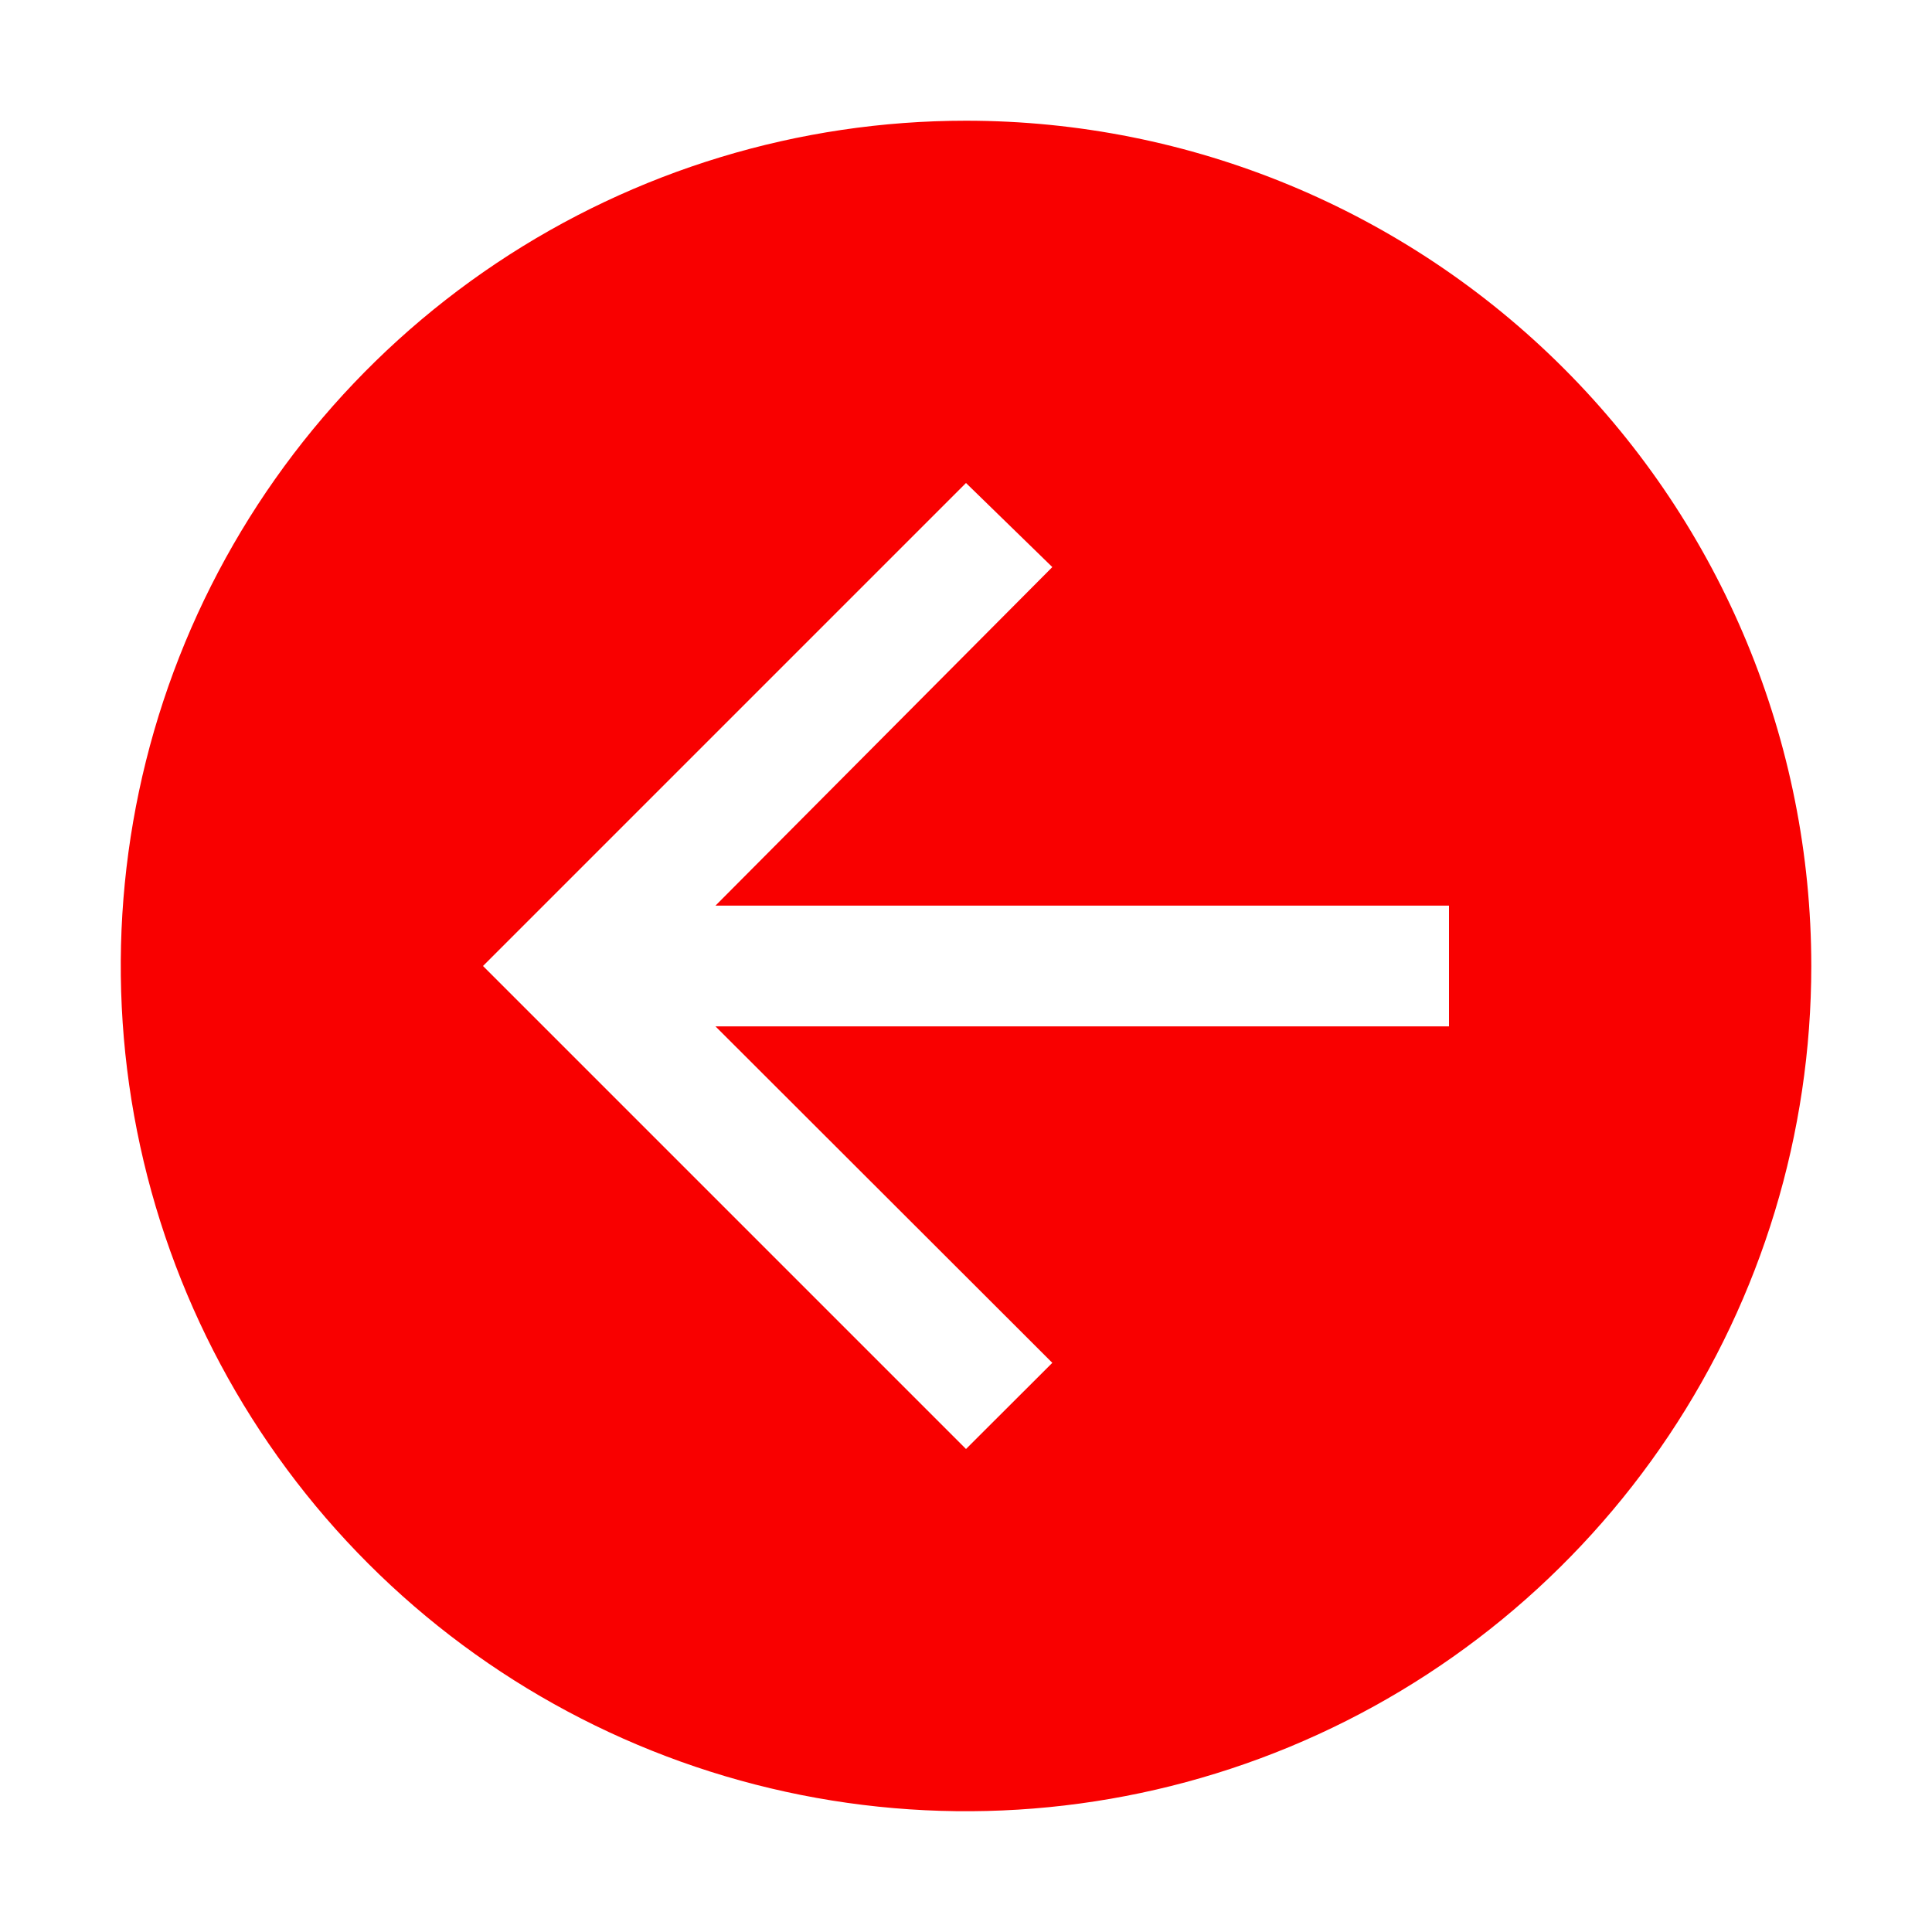
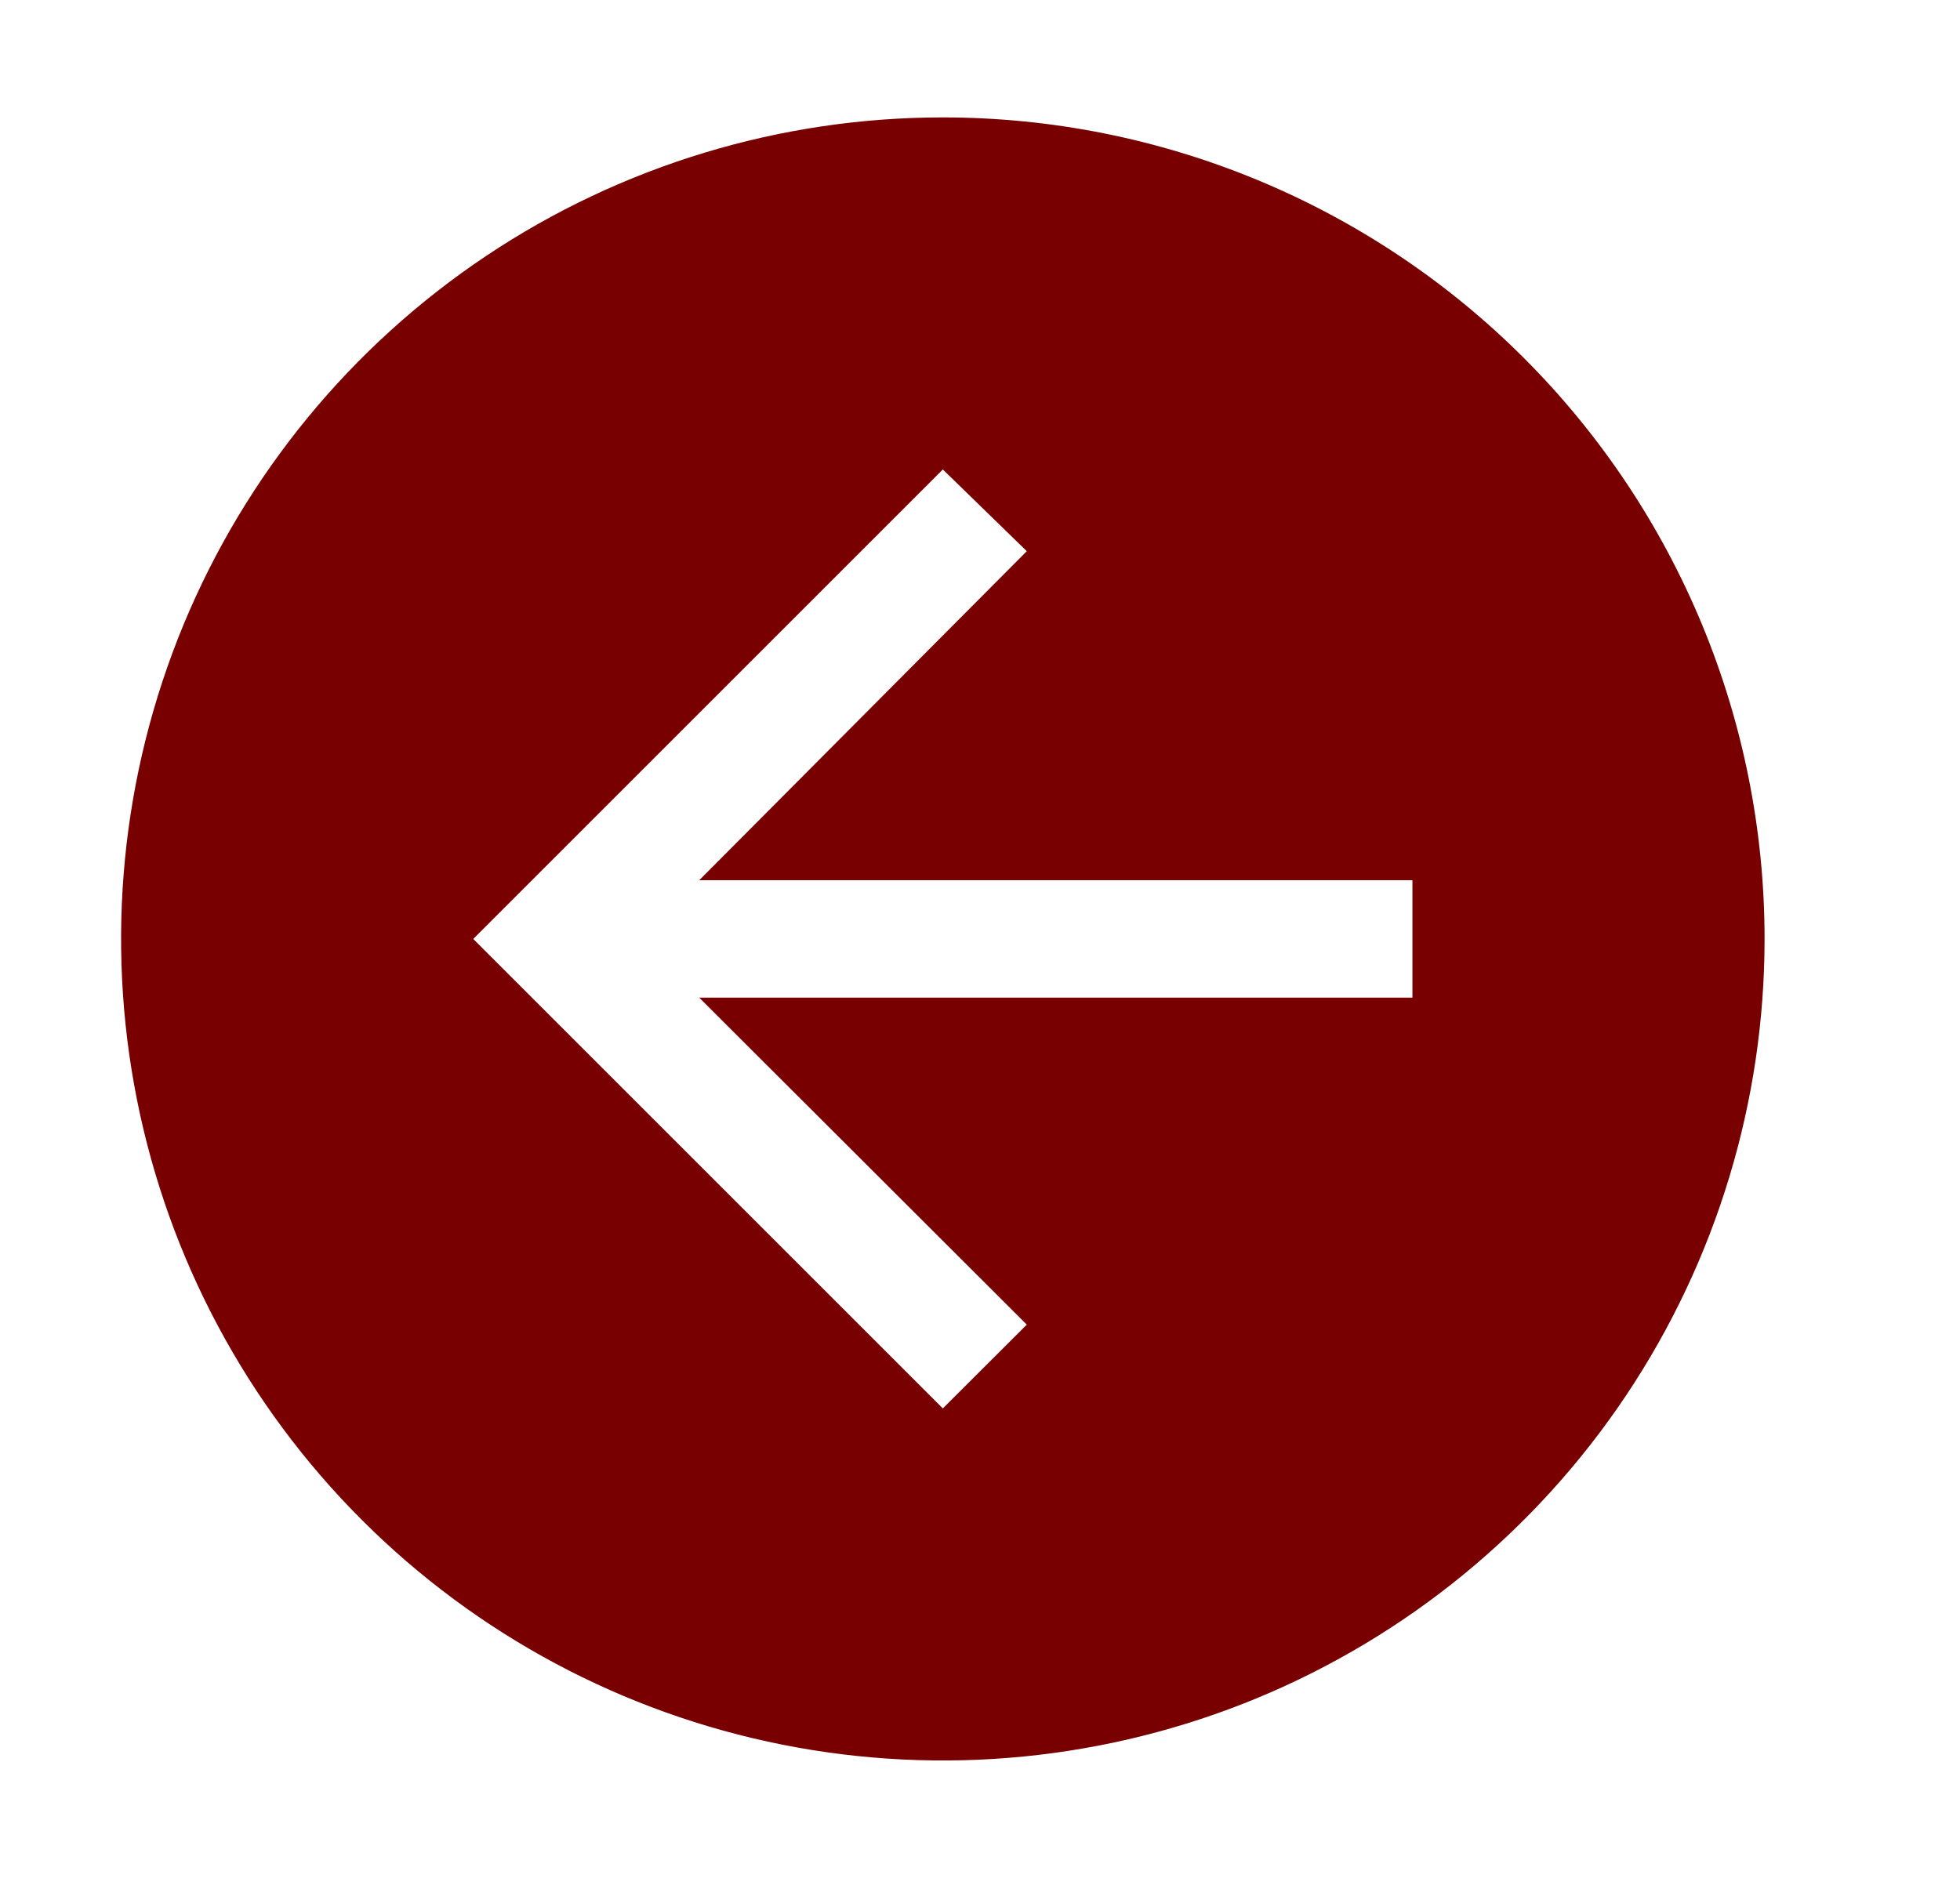
- <svg xmlns="http://www.w3.org/2000/svg" width="25" height="25" viewBox="0 0 25 25" fill="none">
-   <path d="M23.438 12.5C23.438 14.663 22.796 16.778 21.594 18.576C20.392 20.375 18.684 21.777 16.686 22.605C14.687 23.433 12.488 23.649 10.366 23.227C8.245 22.805 6.296 21.764 4.766 20.234C3.236 18.704 2.195 16.756 1.773 14.634C1.351 12.512 1.567 10.313 2.395 8.314C3.223 6.316 4.625 4.608 6.423 3.406C8.222 2.204 10.337 1.562 12.5 1.562C15.401 1.562 18.183 2.715 20.234 4.766C22.285 6.817 23.438 9.599 23.438 12.5ZM18.75 11.719H9.258L13.617 7.338L12.5 6.25L6.25 12.5L12.5 18.75L13.617 17.635L9.258 13.281H18.75V11.719Z" fill="#F90000" />
+ <svg xmlns="http://www.w3.org/2000/svg" width="24" height="23" viewBox="0 0 24 23" fill="none">
+   <path d="M21.607 11.5C21.607 13.49 21.017 15.436 19.912 17.09C18.806 18.745 17.234 20.035 15.396 20.797C13.557 21.558 11.534 21.757 9.582 21.369C7.63 20.981 5.837 20.023 4.43 18.615C3.022 17.208 2.064 15.415 1.676 13.463C1.288 11.511 1.487 9.488 2.248 7.649C3.01 5.811 4.3 4.239 5.955 3.133C7.609 2.028 9.555 1.438 11.545 1.438C14.214 1.438 16.773 2.498 18.66 4.385C20.547 6.272 21.607 8.831 21.607 11.5ZM17.295 10.781H8.562L12.573 6.751L11.545 5.75L5.795 11.5L11.545 17.25L12.573 16.224L8.562 12.219H17.295V10.781Z" fill="#790000" />
</svg>
